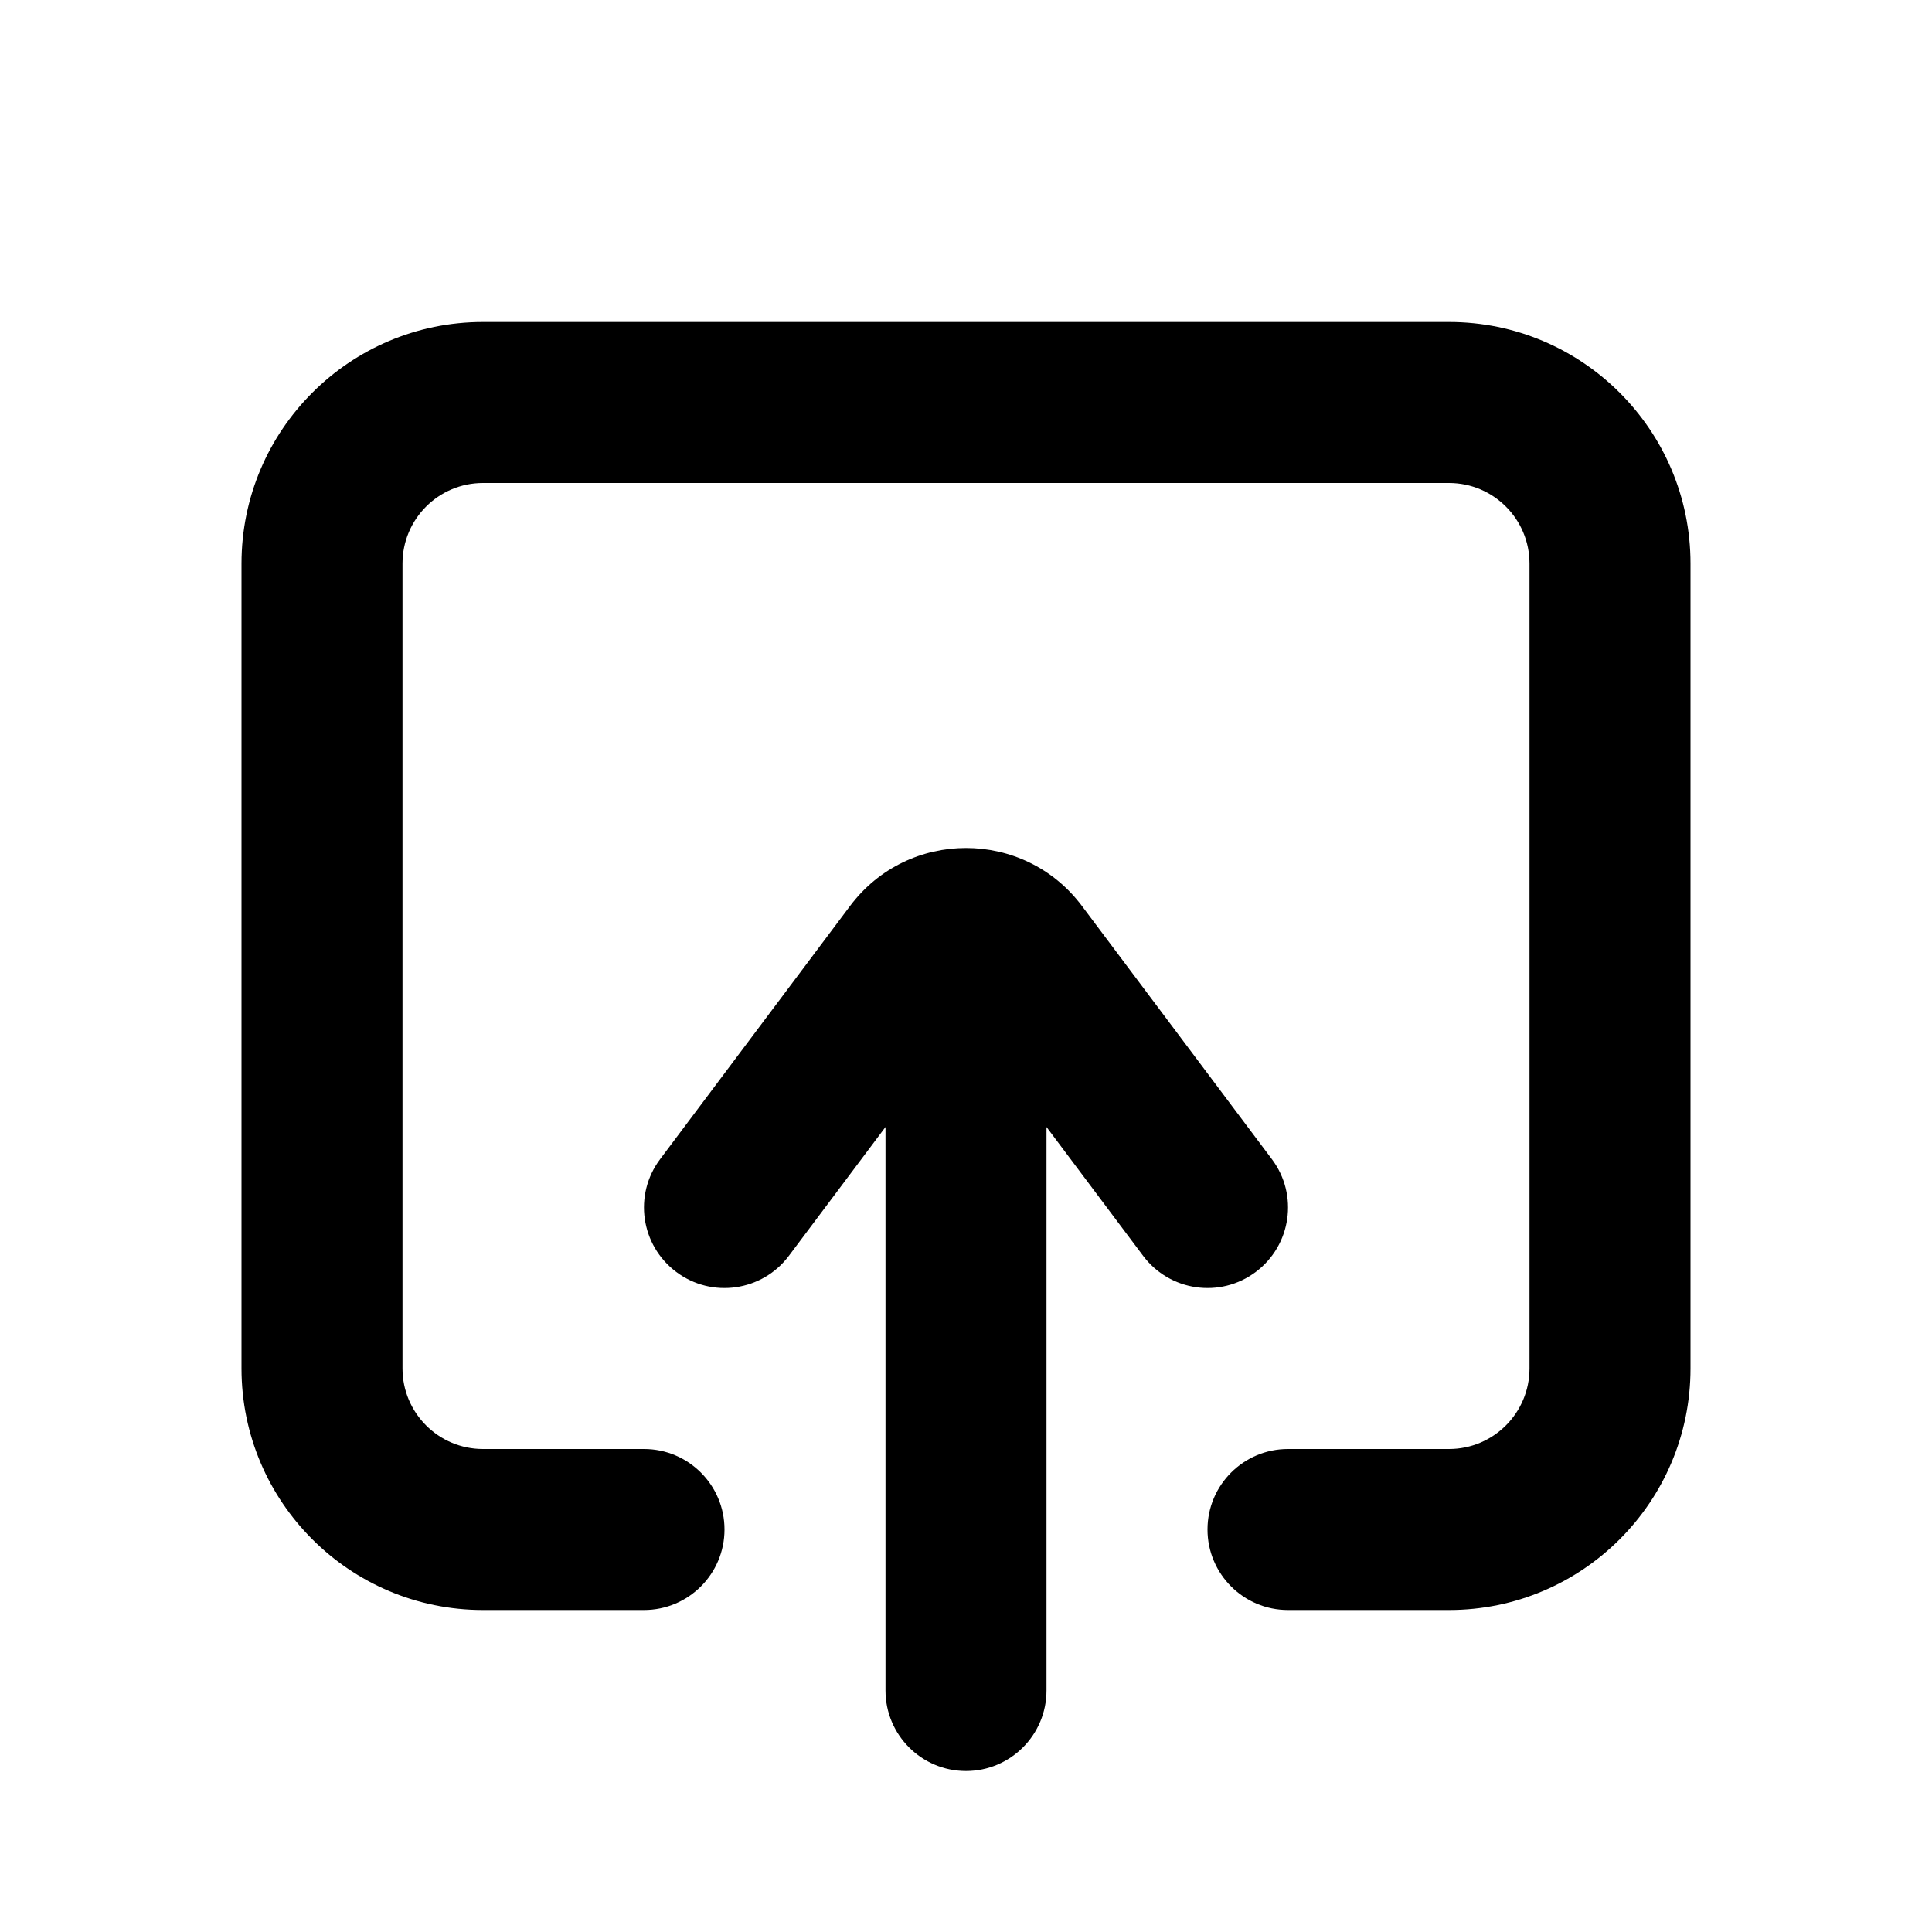
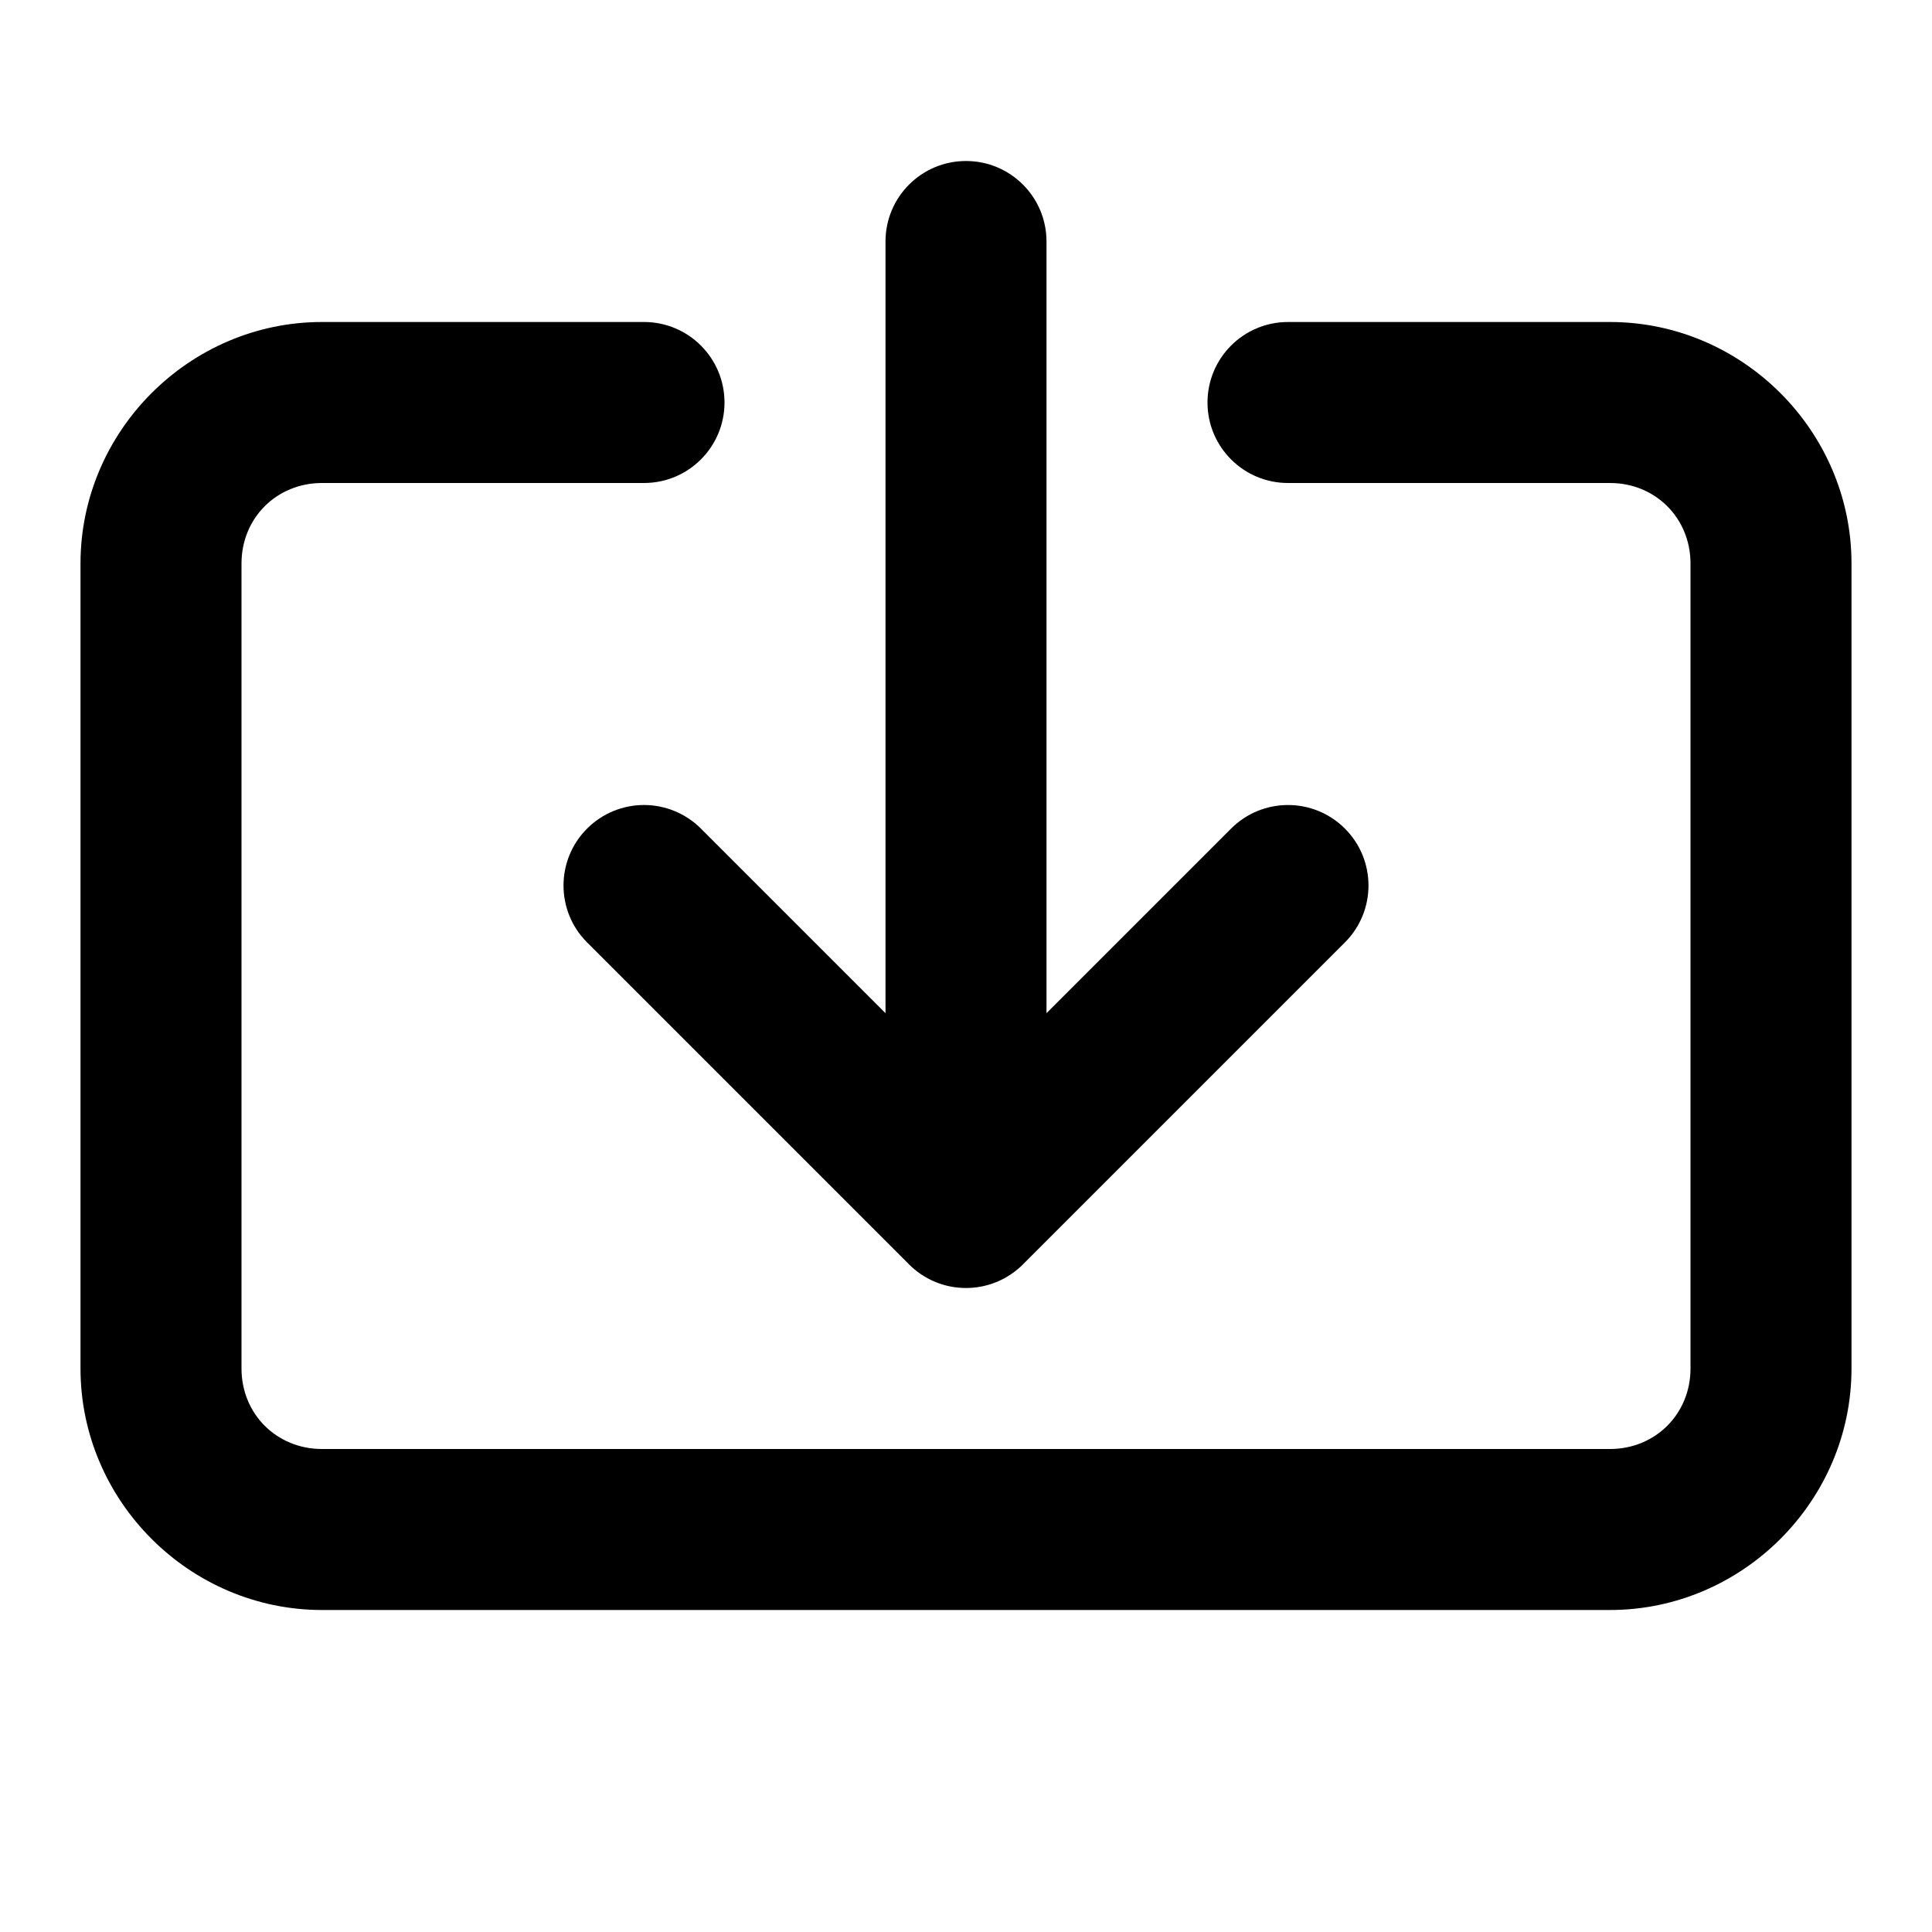
- <svg xmlns="http://www.w3.org/2000/svg" width="16" height="16" viewBox="0 0 12 12" fill="none">
-   <path fill-rule="evenodd" clip-rule="evenodd" d="M1.5 3.5C1.5 2.672 2.172 2 3 2H9C9.828 2 10.5 2.672 10.5 3.5V8.5C10.5 9.328 9.828 10 9 10H8C7.724 10 7.5 9.776 7.5 9.5C7.5 9.224 7.724 9 8 9H9C9.276 9 9.5 8.776 9.5 8.5V3.5C9.5 3.224 9.276 3 9 3H3C2.724 3 2.5 3.224 2.5 3.5V8.5C2.5 8.776 2.724 9 3 9H4C4.276 9 4.5 9.224 4.5 9.5C4.5 9.776 4.276 10 4 10H3C2.172 10 1.5 9.328 1.5 8.5V3.5ZM6.5 7L7.1 7.8C7.266 8.021 7.579 8.066 7.8 7.9C8.021 7.734 8.066 7.421 7.9 7.2L6.72 5.627C6.36 5.147 5.64 5.147 5.28 5.627L4.1 7.2C3.934 7.421 3.979 7.734 4.2 7.9C4.421 8.066 4.734 8.021 4.9 7.8L5.5 7V10.5C5.5 10.776 5.724 11 6 11C6.276 11 6.5 10.776 6.5 10.5V7Z" fill="currentColor" />
+ <svg xmlns="http://www.w3.org/2000/svg" style="" viewBox="0 0 1024 1024" version="1.1" width="16" height="16">
+   <path fill="currentColor" d="M512 85.333a42.667 42.667 0 0 0-42.667 42.667v512a42.667 42.667 0 0 0 42.667 42.667 42.667 42.667 0 0 0 42.667-42.667V128a42.667 42.667 0 0 0-42.667-42.667zM341.333 426.667a42.667 42.667 0 0 0-30.165 12.501 42.667 42.667 0 0 0 0 60.331l170.667 170.667a42.667 42.667 0 0 0 60.331 0l170.667-170.667a42.667 42.667 0 0 0 0-60.331 42.667 42.667 0 0 0-60.331 0L512 579.669l-140.501-140.501A42.667 42.667 0 0 0 341.333 426.667zM170.667 170.667C100.48 170.667 42.667 228.48 42.667 298.667v426.667c0 70.187 57.813 128 128 128h682.667c70.187 0 128-57.813 128-128V298.667c0-70.187-57.813-128-128-128h-170.667a42.667 42.667 0 0 0-42.667 42.667 42.667 42.667 0 0 0 42.667 42.667h170.667c24.064 0 42.667 18.603 42.667 42.667v426.667c0 24.064-18.603 42.667-42.667 42.667H170.667c-24.064 0-42.667-18.603-42.667-42.667V298.667c0-24.064 18.603-42.667 42.667-42.667h170.667a42.667 42.667 0 0 0 42.667-42.667 42.667 42.667 0 0 0-42.667-42.667z" />
</svg>
